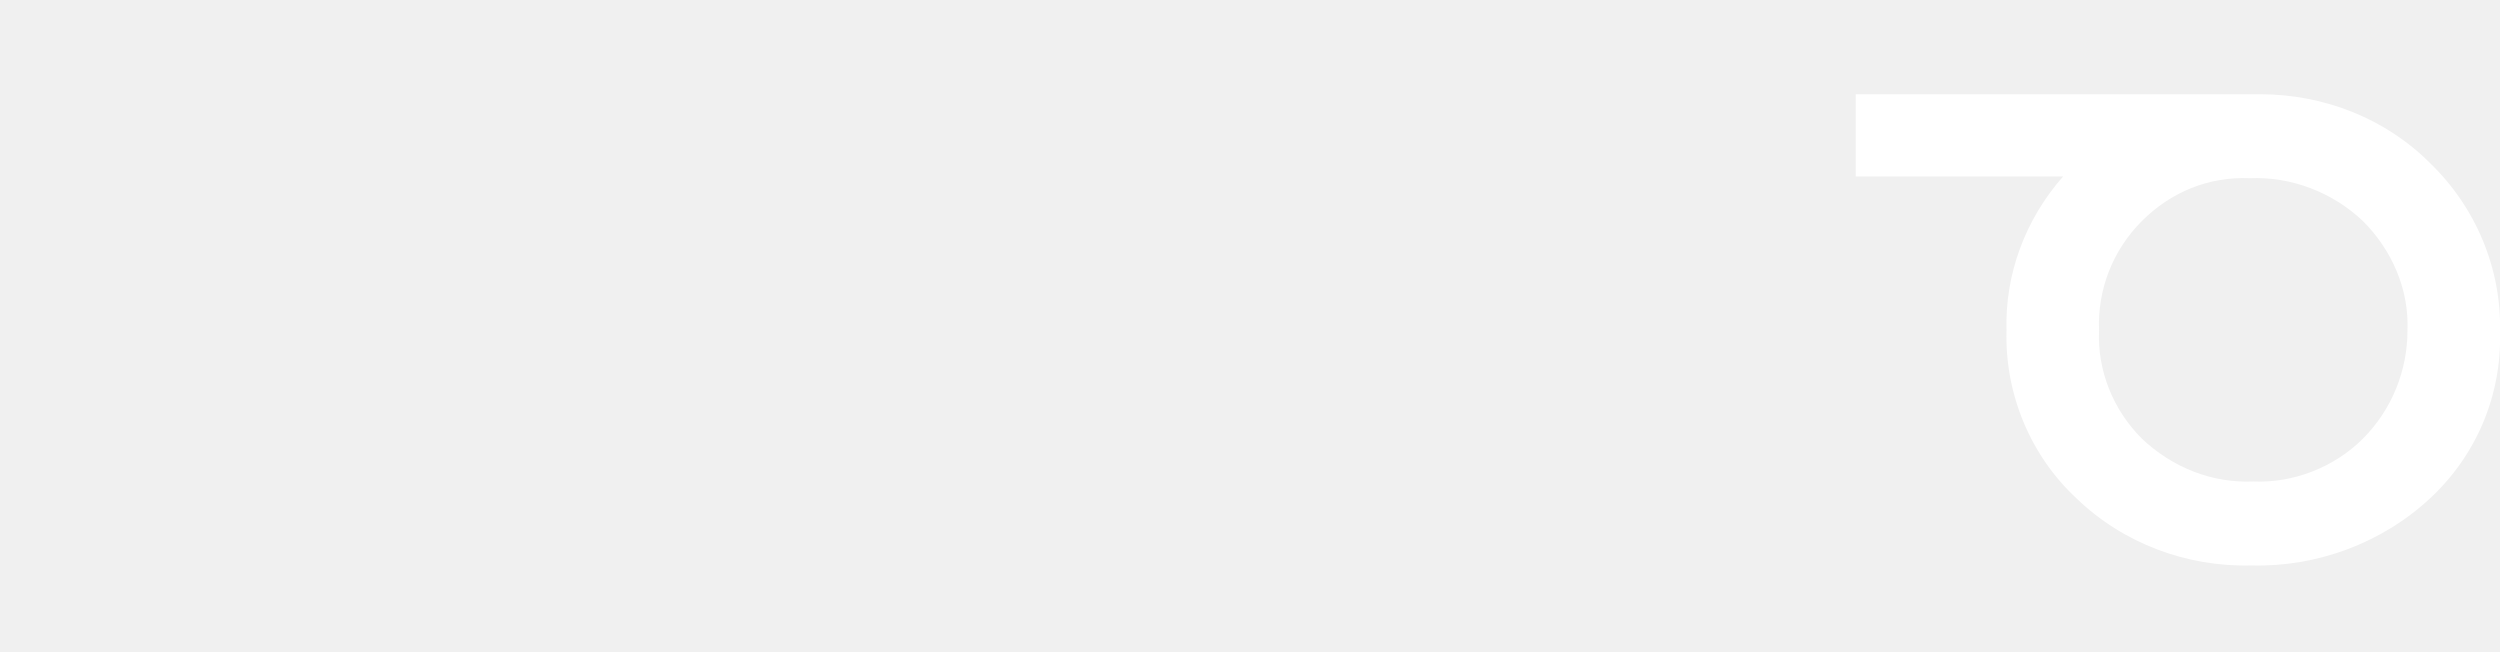
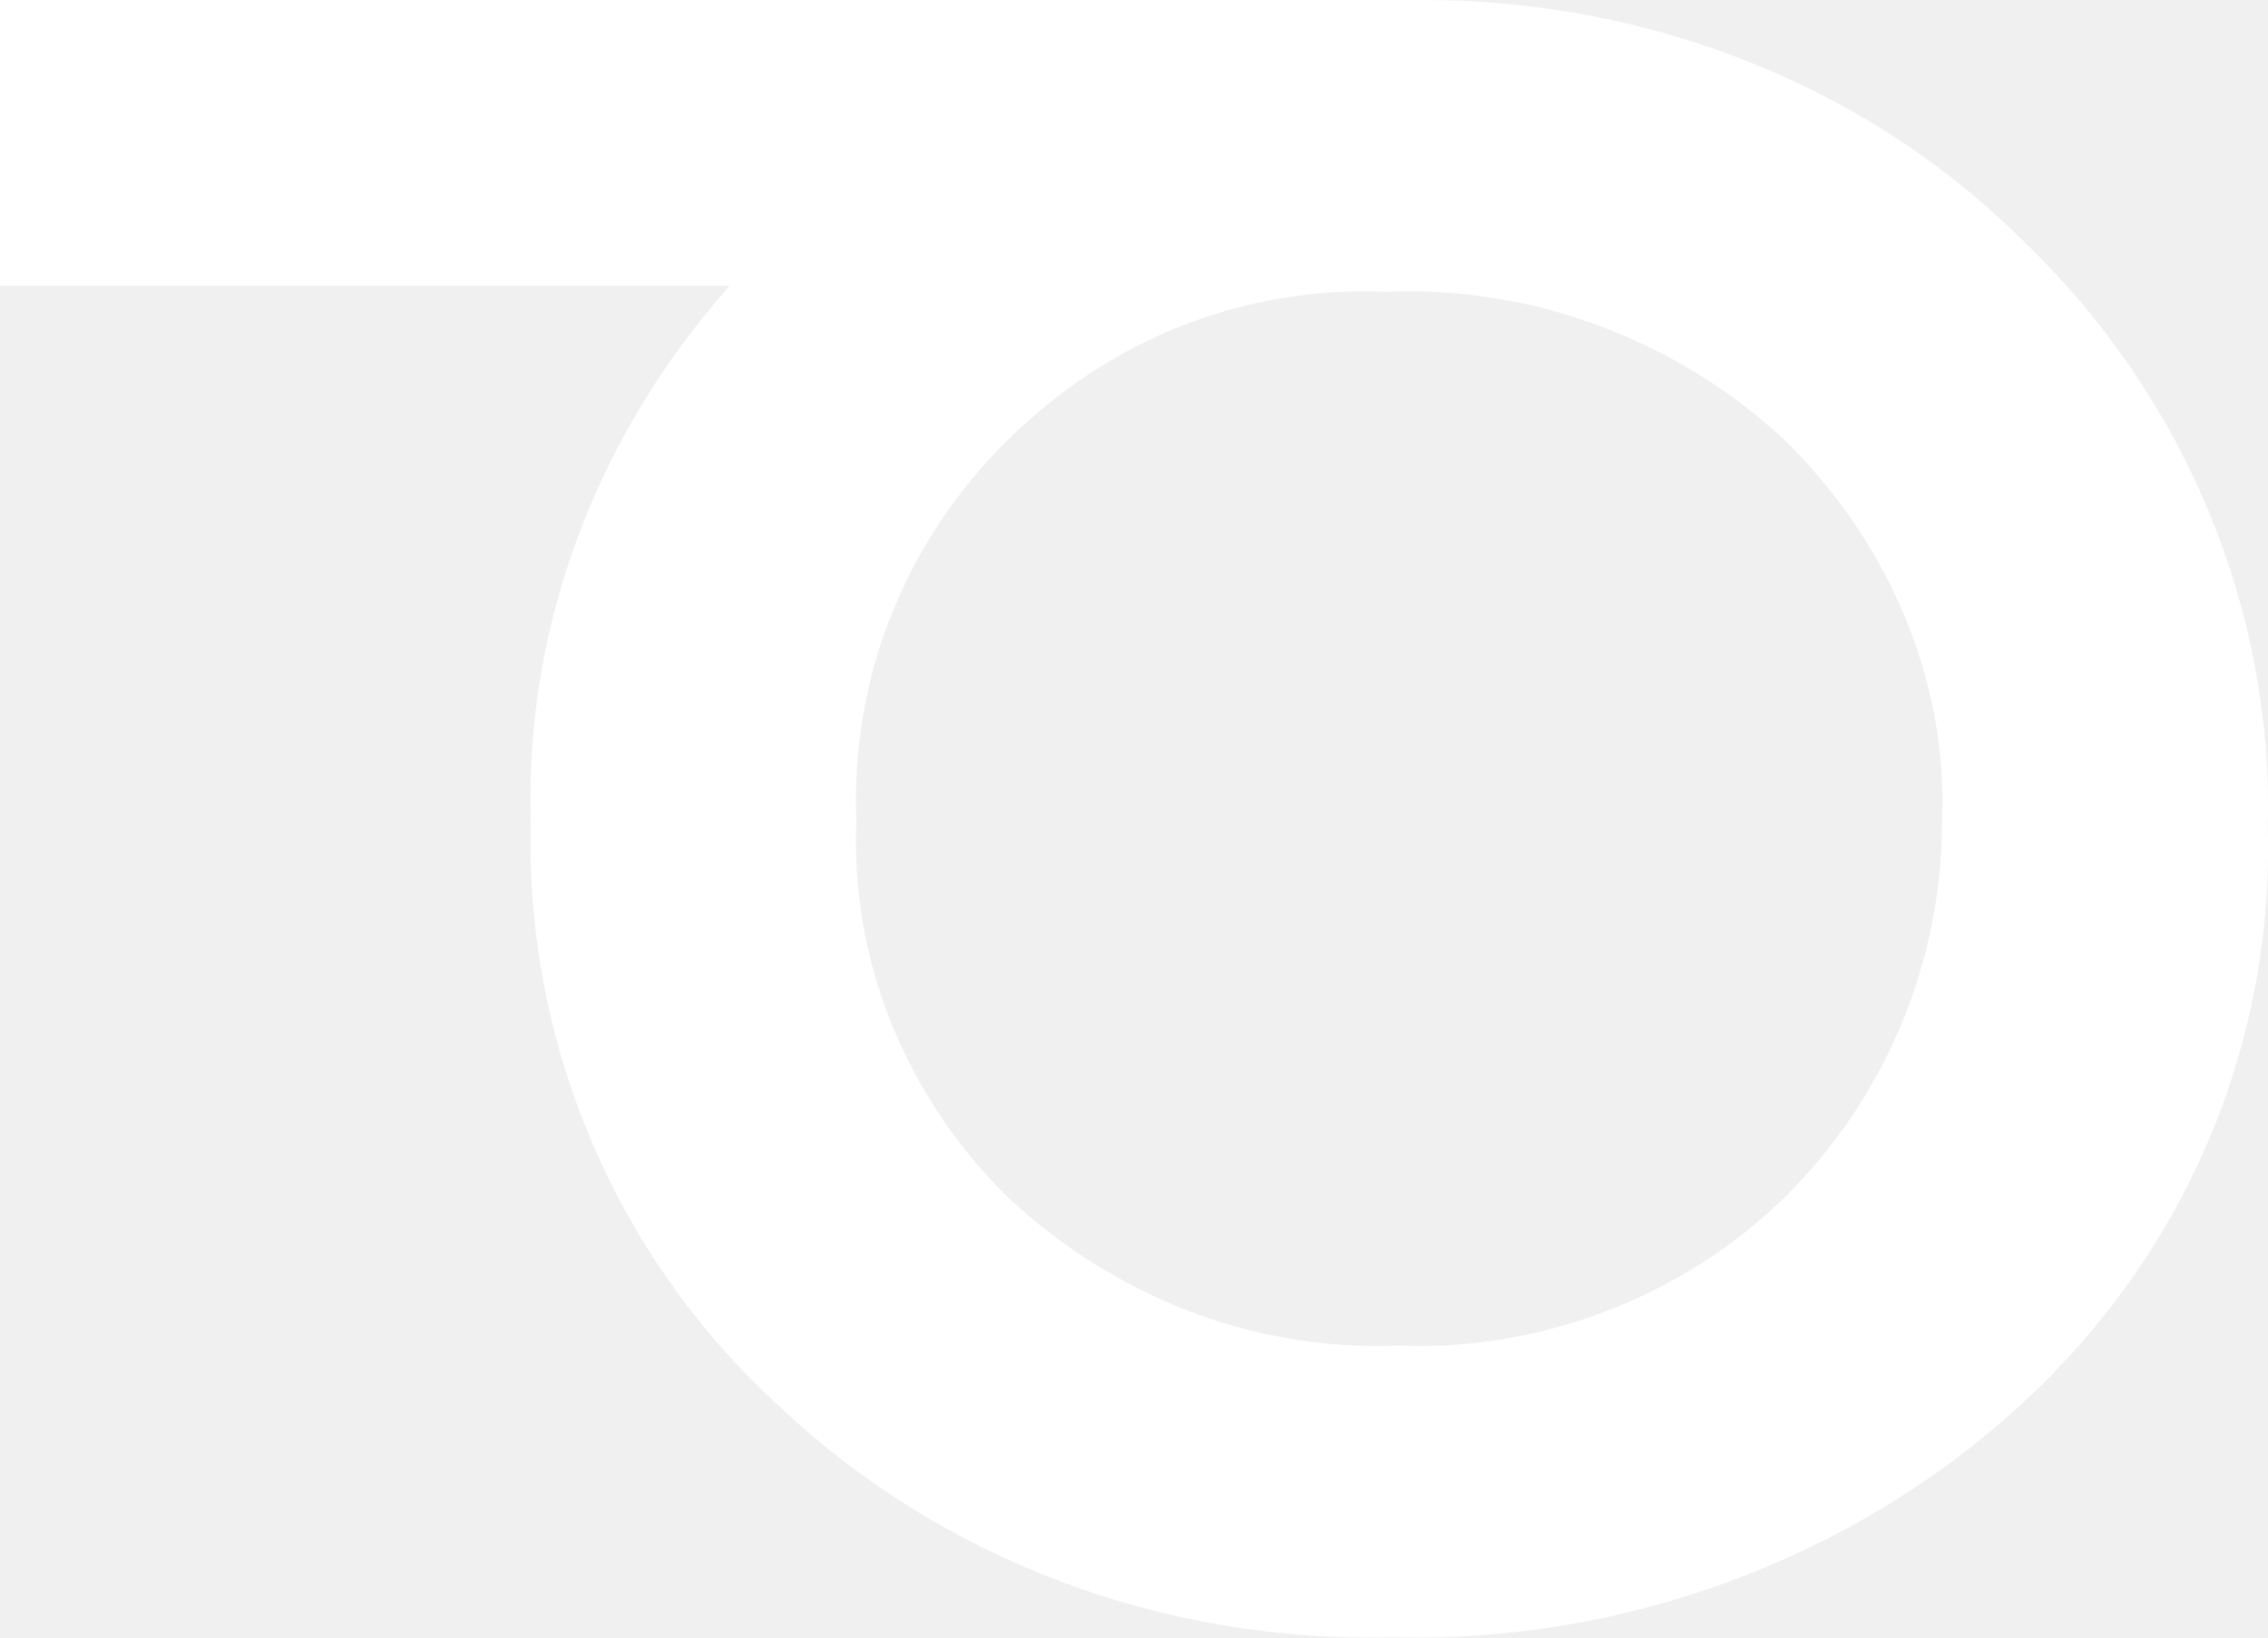
- <svg xmlns="http://www.w3.org/2000/svg" version="1.1" id="Layer_1" x="0px" y="0px" width="145.9px" height="38px" viewBox="0 0 145.9 38" style="enable-background:new 0 0 145.9 38;" xml:space="preserve">
-   <style type="text/css">
- 	.st0{fill:#FFFFFF;}
- </style>
-   <path class="st0" d="M141.8,9.5c-2.6-2.6-6.2-4-9.9-4l0,0h-23.6v4.8h12.1c-2.2,2.5-3.4,5.7-3.3,9c-0.1,3.7,1.4,7.3,4.1,9.8  c2.7,2.6,6.4,4,10.2,3.9c3.8,0.1,7.6-1.3,10.4-3.9c2.7-2.5,4.2-6,4.1-9.7C146,15.7,144.5,12.1,141.8,9.5z M137.9,25.6  c-1.7,1.7-4.1,2.6-6.4,2.5c-2.4,0.1-4.7-0.8-6.5-2.5c-1.7-1.7-2.6-4-2.5-6.3c-0.1-2.4,0.8-4.7,2.5-6.4s3.9-2.6,6.3-2.5l0,0  c2.4-0.1,4.8,0.8,6.6,2.5c1.7,1.7,2.7,4,2.6,6.4C140.5,21.6,139.6,23.9,137.9,25.6z" />
+ <svg xmlns="http://www.w3.org/2000/svg" width="36px" height="26px" viewBox="0 0 36 26" version="1.1">
+   <g id="Views---Ideation" stroke="none" stroke-width="1" fill="none" fill-rule="evenodd">
+     <g id="Version-Comparison---V1" transform="translate(-24, -11)" fill="#FFFFFF" fill-rule="nonzero">
+       <path d="M56.07,14.781 C53.581,12.323 50.135,11 46.593,11 L46.593,11 L24,11 L24,15.537 L35.584,15.537 C33.478,17.901 32.329,20.925 32.424,24.045 C32.329,27.542 33.765,30.945 36.35,33.309 C38.934,35.766 42.476,37.09 46.114,36.995 C49.752,37.09 53.39,35.766 56.07,33.309 C58.655,30.945 60.091,27.637 59.996,24.139 C60.091,20.642 58.655,17.239 56.07,14.781 Z M52.337,30 C50.709,31.607 48.412,32.458 46.21,32.363 C43.912,32.458 41.711,31.607 39.987,30 C38.36,28.393 37.498,26.219 37.594,24.045 C37.498,21.776 38.36,19.602 39.987,17.995 C41.615,16.388 43.721,15.537 46.019,15.632 L46.019,15.632 C48.316,15.537 50.614,16.388 52.337,17.995 C53.964,19.602 54.922,21.776 54.826,24.045 C54.826,26.219 53.964,28.393 52.337,30 Z" id="logo-small" />
+     </g>
+   </g>
</svg>
